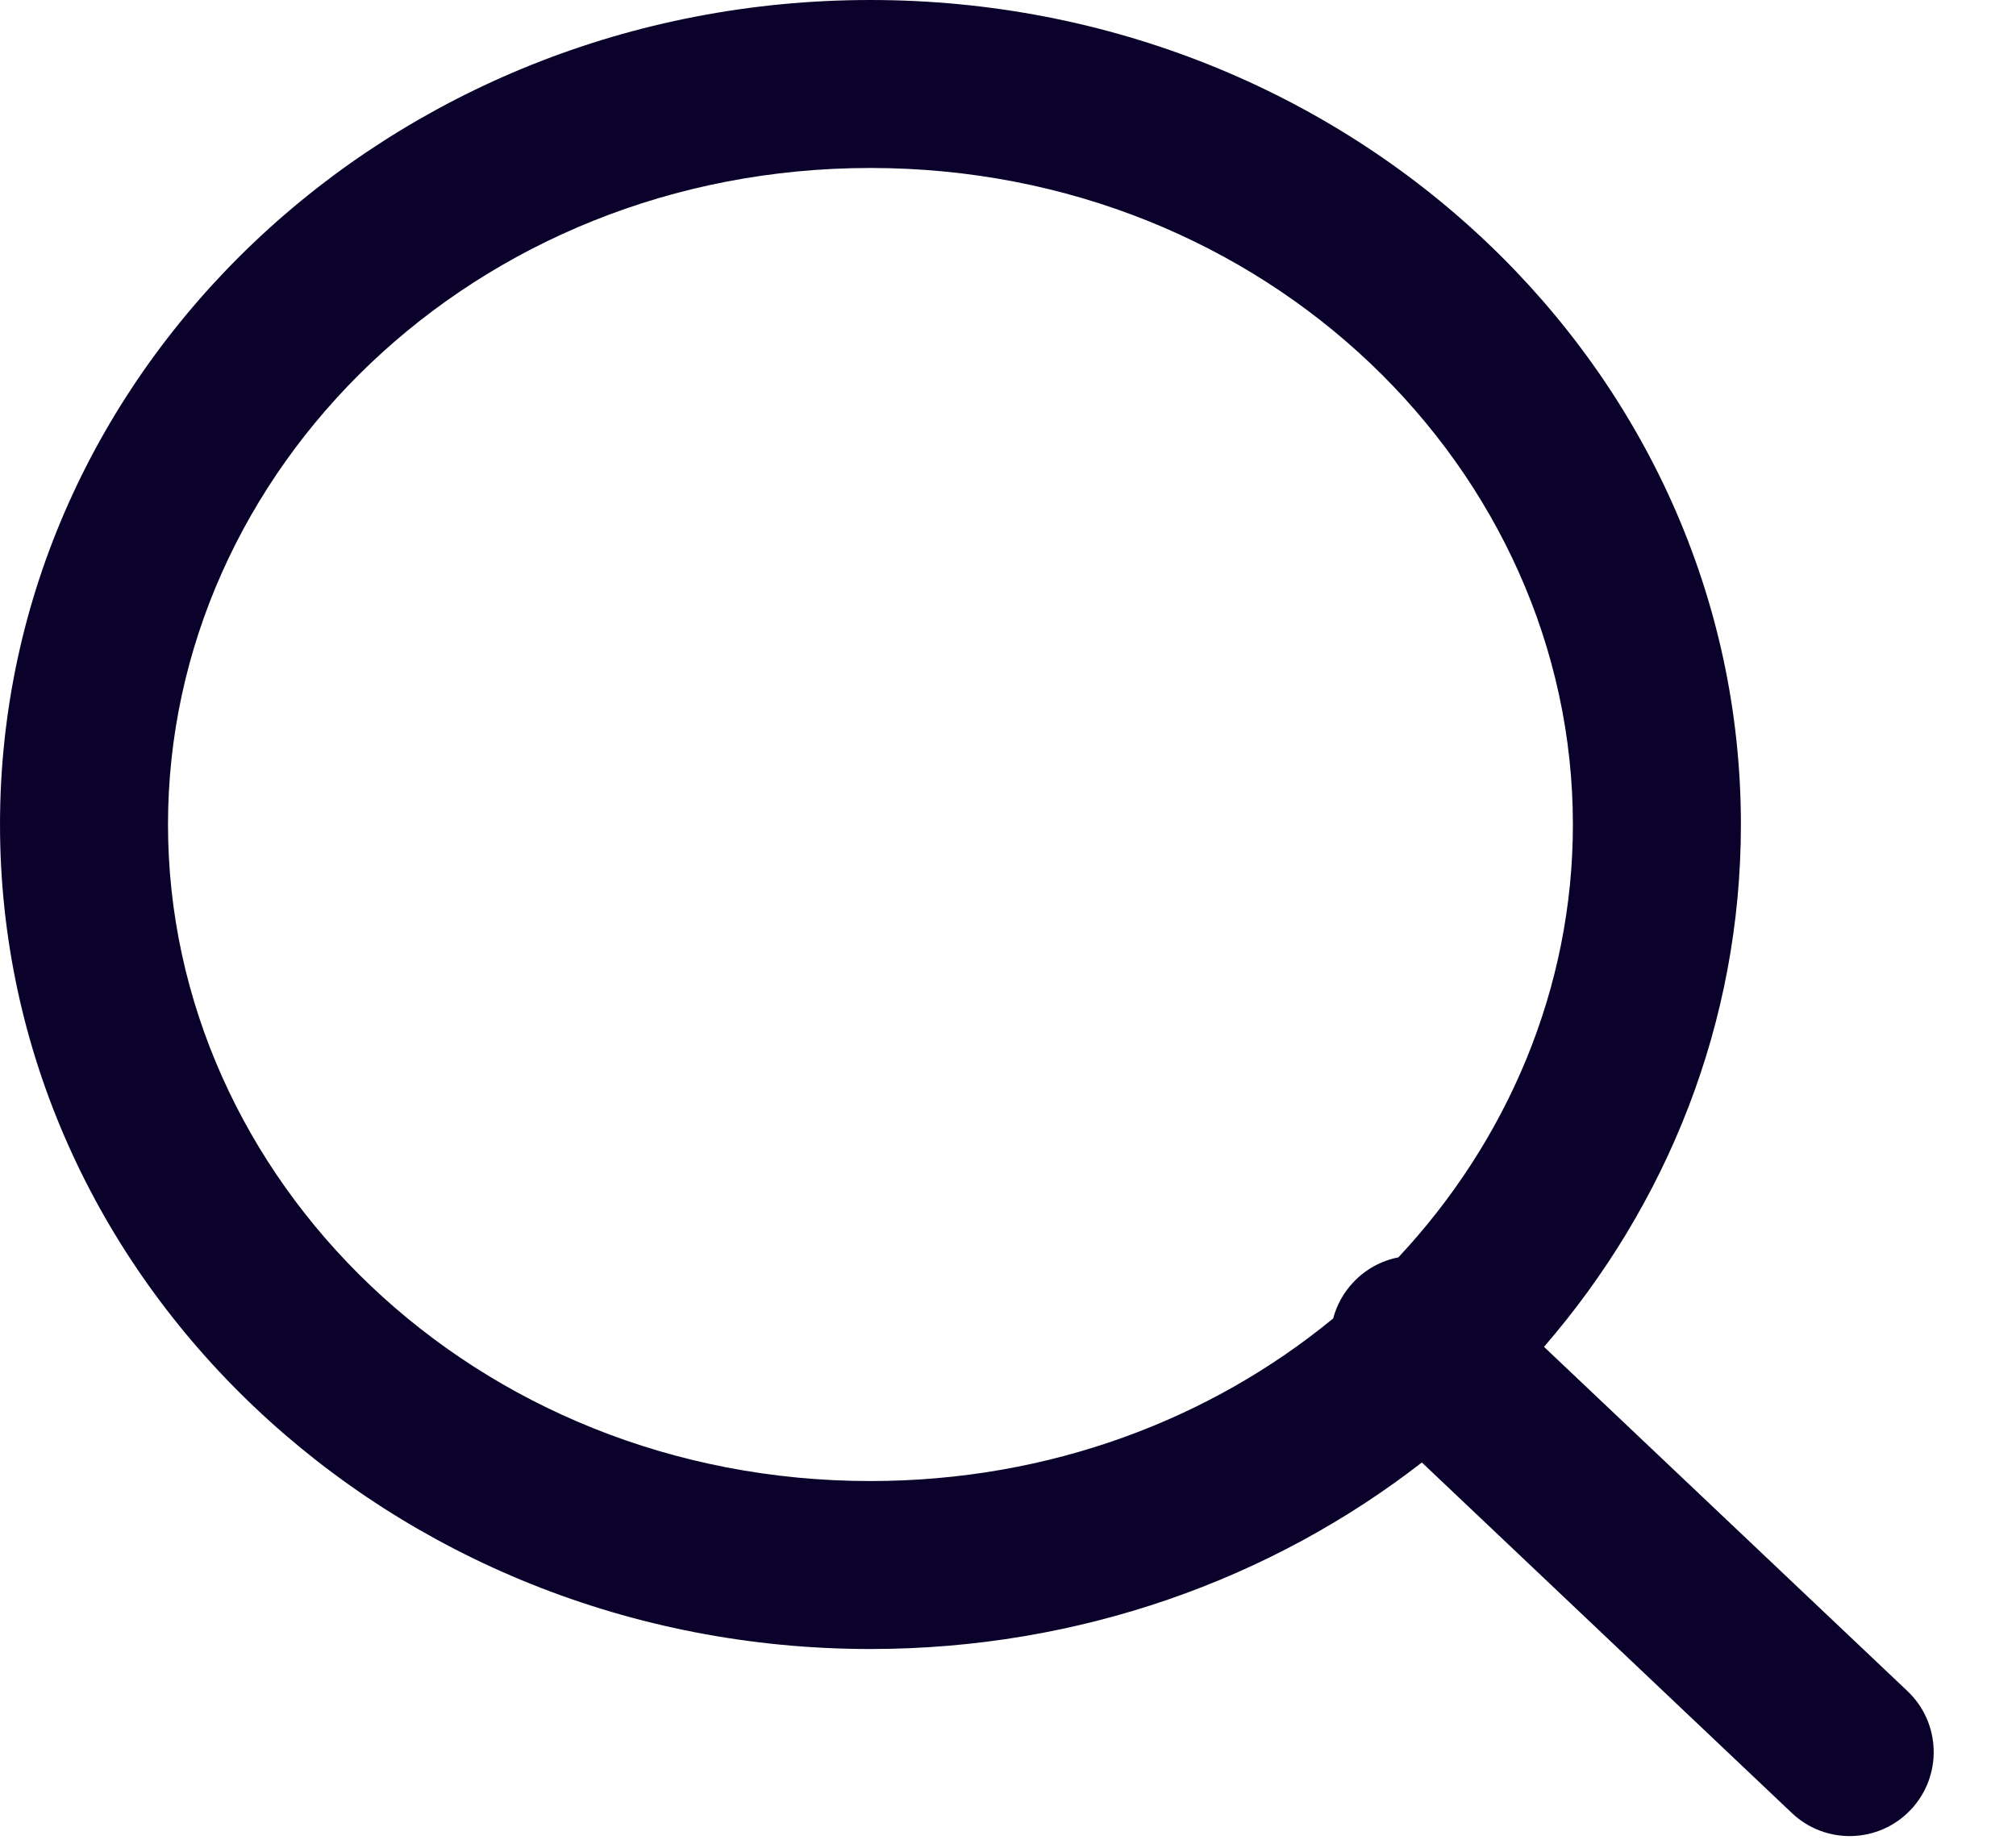
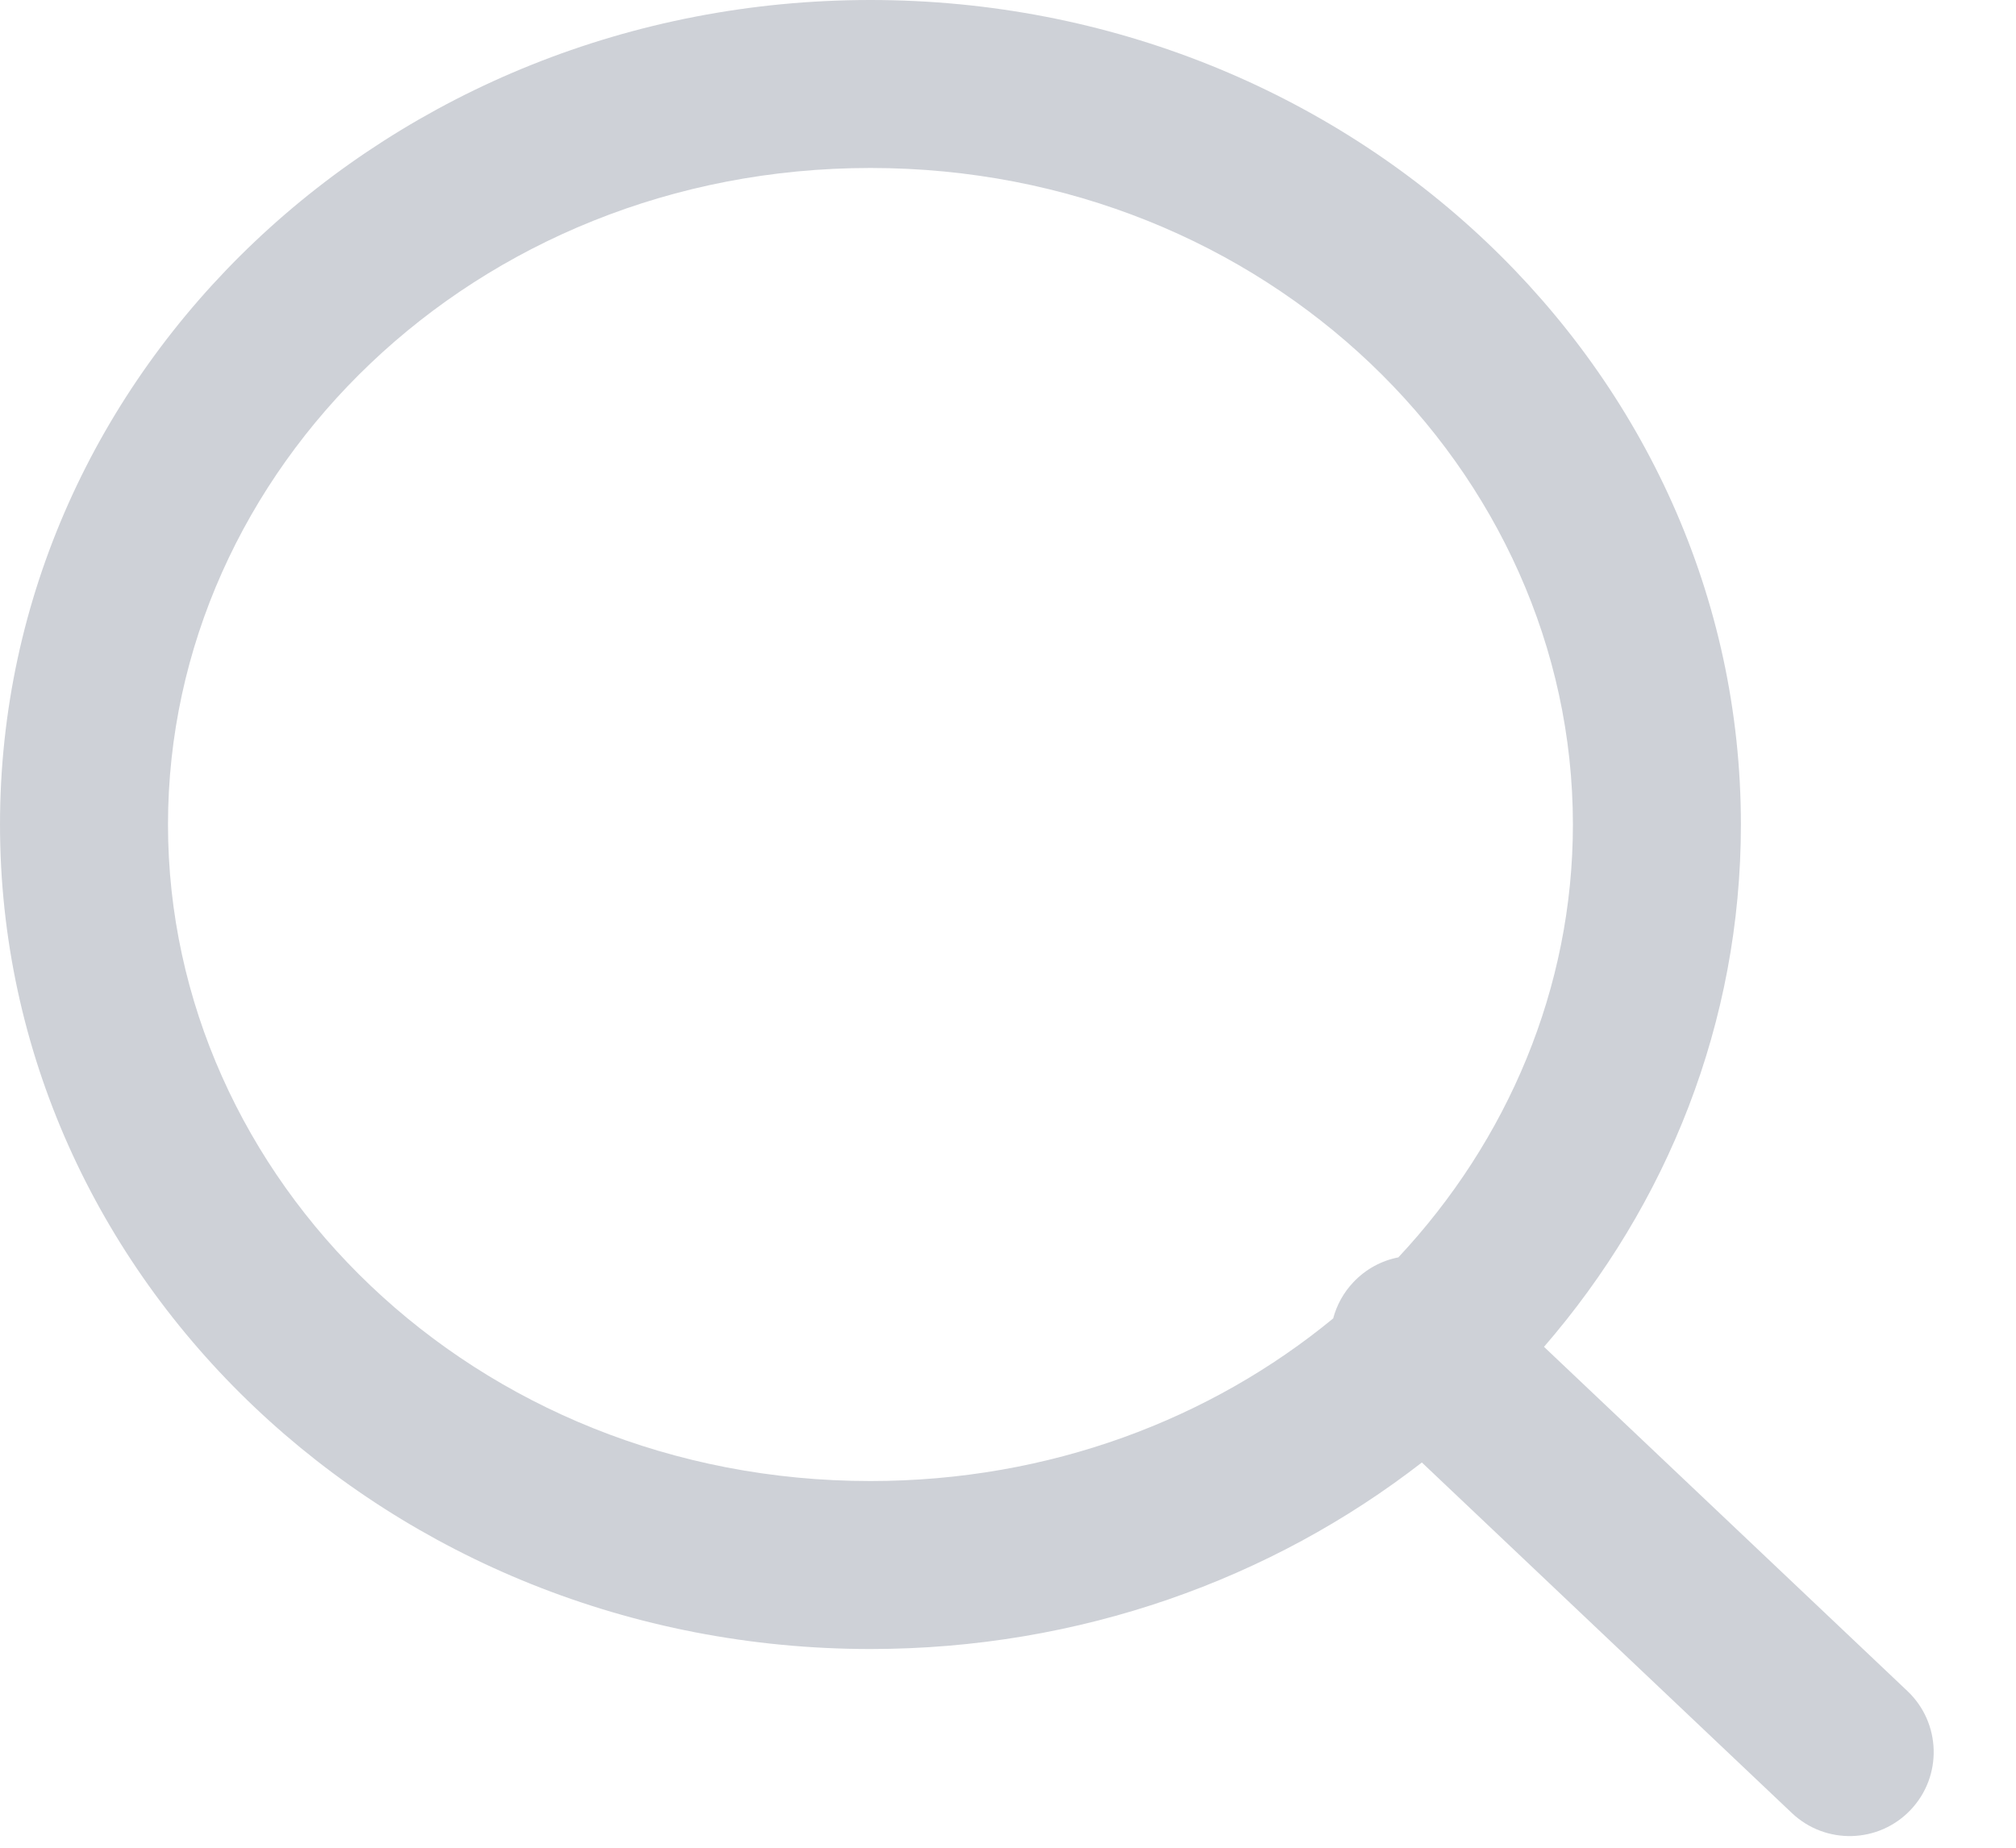
<svg xmlns="http://www.w3.org/2000/svg" width="24" height="22" viewBox="0 0 24 22" fill="none">
-   <path fill-rule="evenodd" clip-rule="evenodd" d="M2 9.817C2 14.034 5.641 17.634 10.362 17.634C12.499 17.634 14.415 16.896 15.871 15.698C15.913 15.541 15.993 15.391 16.113 15.265C16.262 15.108 16.45 15.009 16.647 14.971C17.948 13.58 18.725 11.764 18.725 9.817C18.725 5.6 15.084 2 10.362 2C5.641 2 2 5.6 2 9.817ZM18.381 16.036C19.846 14.343 20.725 12.177 20.725 9.817C20.725 4.395 16.085 0 10.362 0C4.639 0 9.15527e-05 4.395 9.15527e-05 9.817C9.15527e-05 15.239 4.639 19.634 10.362 19.634C12.854 19.634 15.139 18.801 16.927 17.413L21.332 21.587C21.733 21.967 22.366 21.95 22.746 21.549C23.126 21.148 23.109 20.515 22.708 20.135L18.381 16.036Z" fill="#0A022A" />
+   <path fill-rule="evenodd" clip-rule="evenodd" d="M2 9.817C2 14.034 5.641 17.634 10.362 17.634C12.499 17.634 14.415 16.896 15.871 15.698C15.913 15.541 15.993 15.391 16.113 15.265C16.262 15.108 16.45 15.009 16.647 14.971C17.948 13.58 18.725 11.764 18.725 9.817C18.725 5.6 15.084 2 10.362 2C5.641 2 2 5.6 2 9.817ZM18.381 16.036C19.846 14.343 20.725 12.177 20.725 9.817C20.725 4.395 16.085 0 10.362 0C4.639 0 9.15527e-05 4.395 9.15527e-05 9.817C9.15527e-05 15.239 4.639 19.634 10.362 19.634C12.854 19.634 15.139 18.801 16.927 17.413L21.332 21.587C21.733 21.967 22.366 21.95 22.746 21.549C23.126 21.148 23.109 20.515 22.708 20.135L18.381 16.036Z" fill="#ced1d7" />
</svg>
